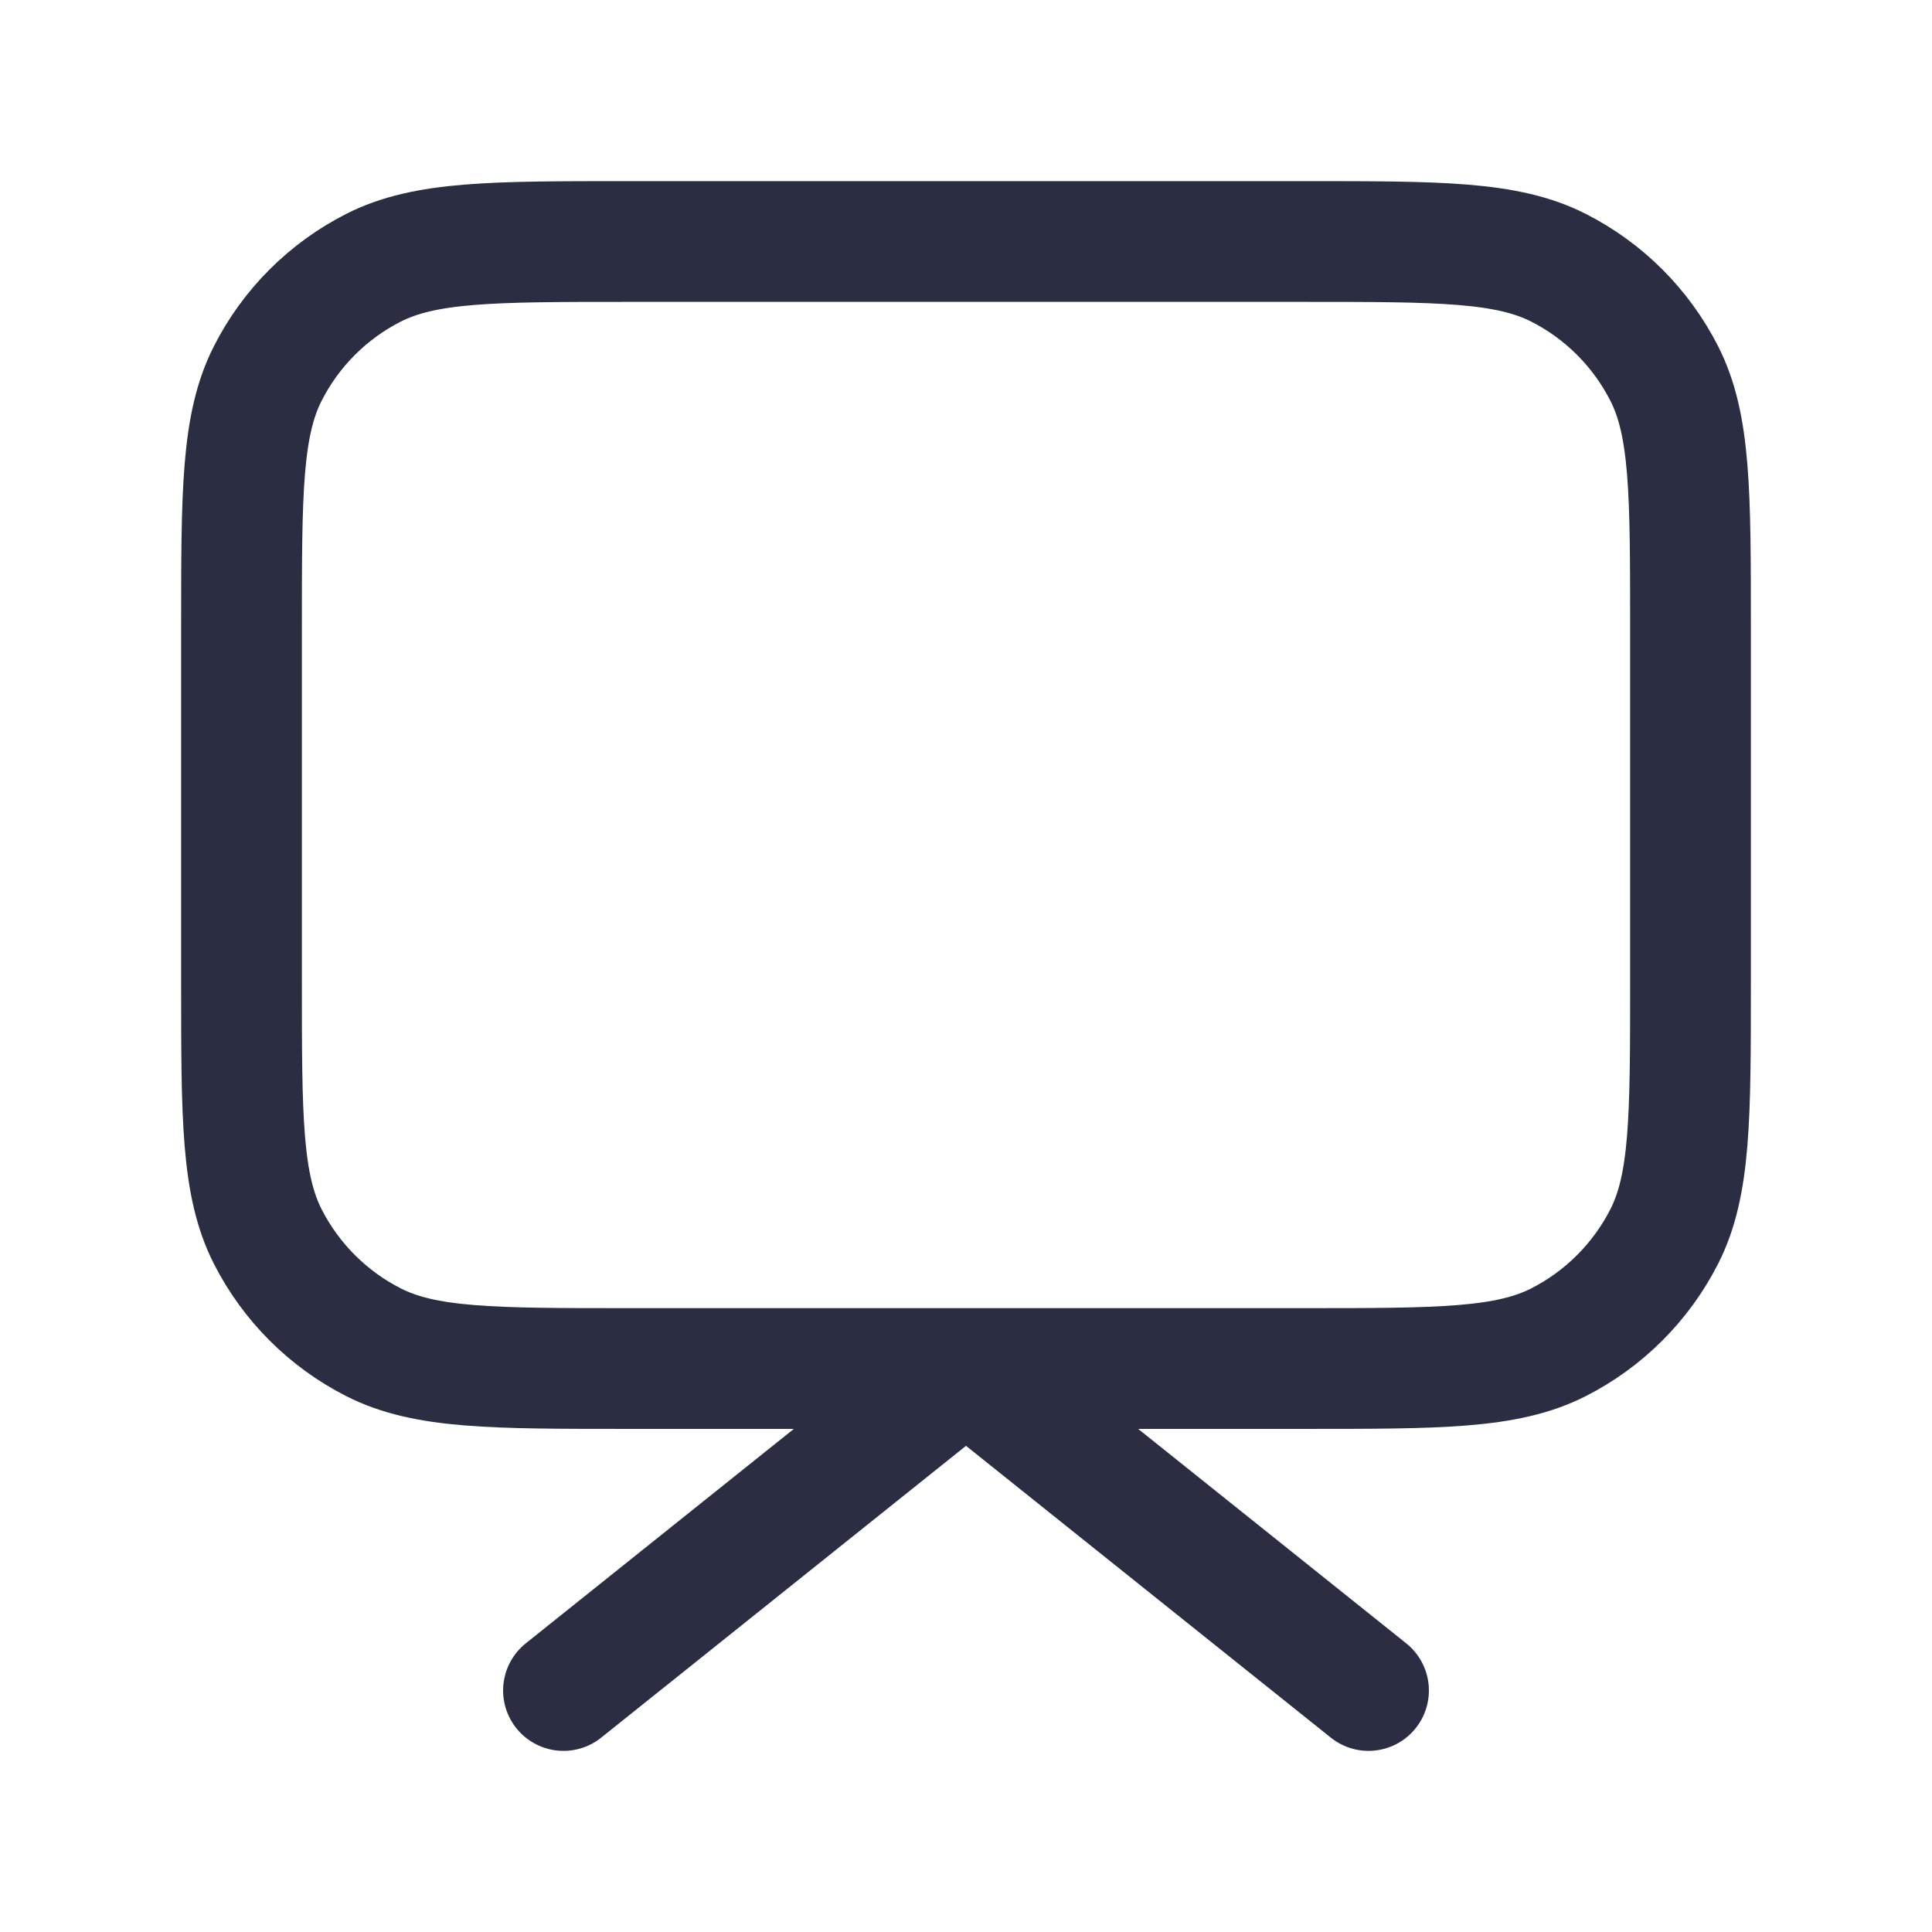
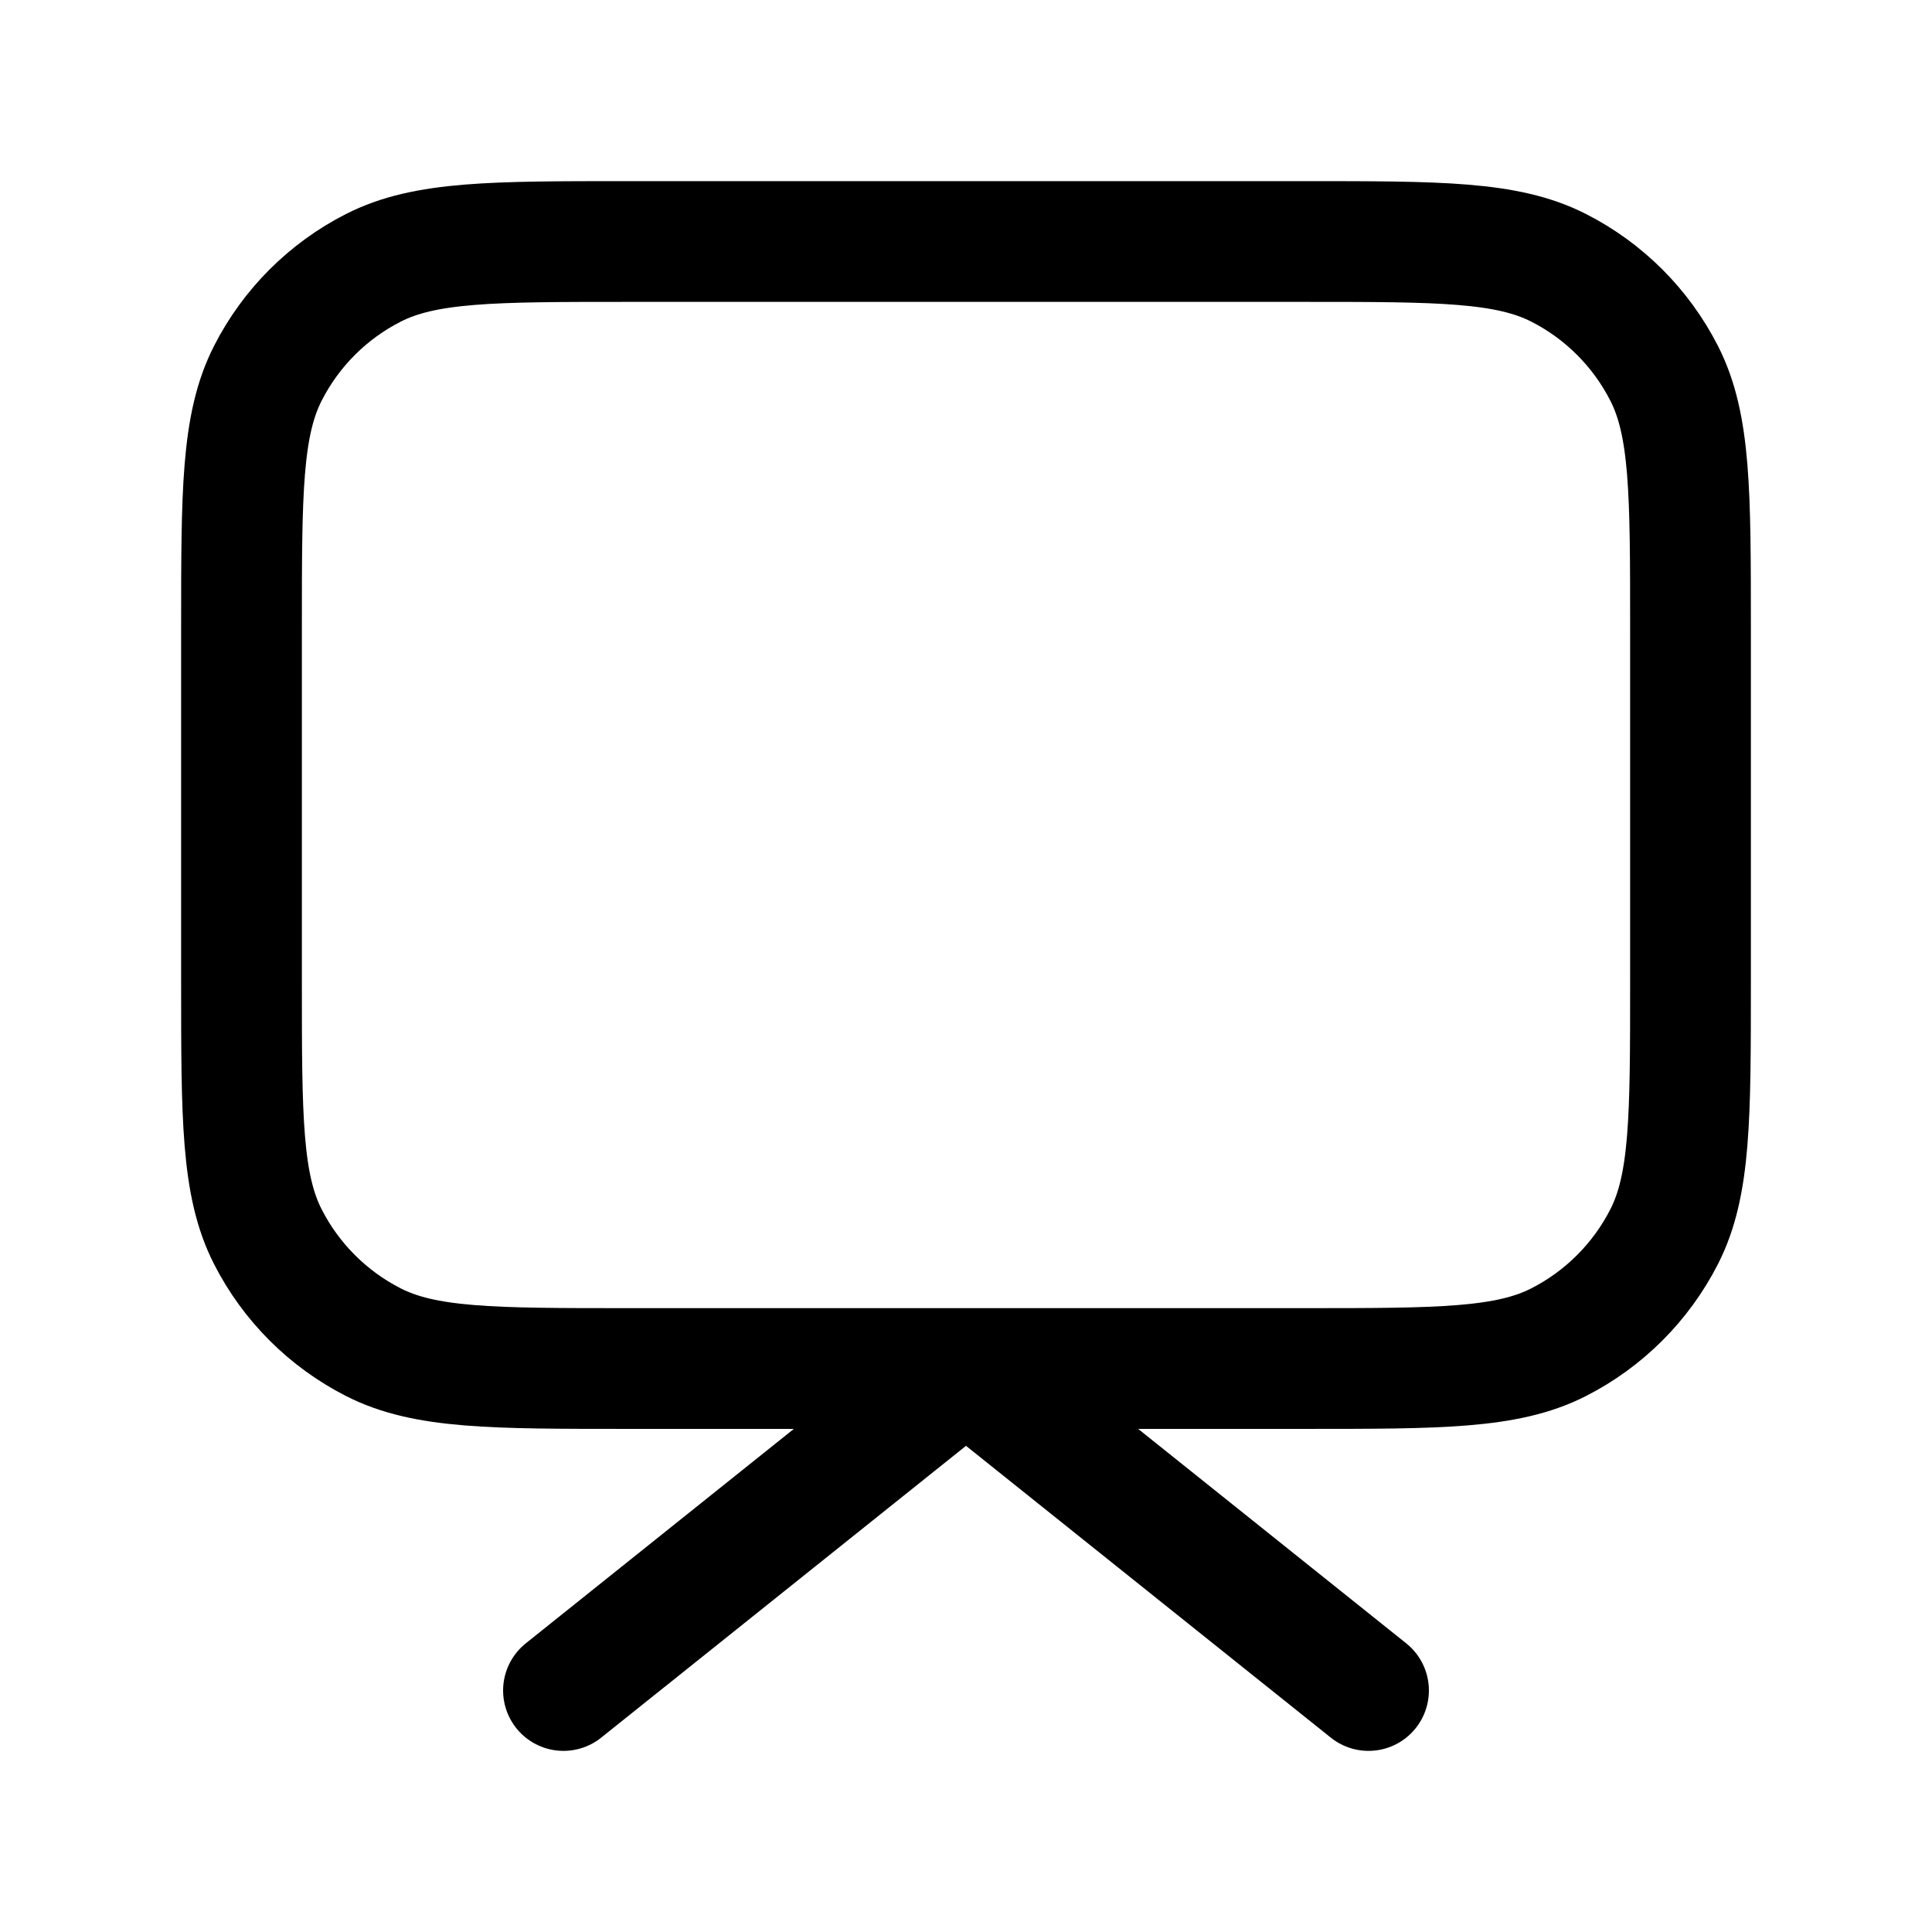
<svg xmlns="http://www.w3.org/2000/svg" width="32" height="32" viewBox="0 0 32 32" fill="none">
-   <path d="M9.333 28L16 22.667L22.667 28M10.4 22.667H21.6C23.84 22.667 24.96 22.667 25.816 22.231C26.569 21.847 27.18 21.235 27.564 20.483C28 19.627 28 18.507 28 16.267V10.4C28 8.16 28 7.04 27.564 6.184C27.18 5.431 26.569 4.819 25.816 4.436C24.96 4 23.84 4 21.6 4H10.4C8.16 4 7.04 4 6.184 4.436C5.431 4.819 4.819 5.431 4.436 6.184C4 7.04 4 8.16 4 10.4V16.267C4 18.507 4 19.627 4.436 20.483C4.819 21.235 5.431 21.847 6.184 22.231C7.04 22.667 8.16 22.667 10.4 22.667Z" stroke="#2B2D42" stroke-width="2" stroke-linecap="round" stroke-linejoin="round" />
+   <path d="M9.333 28L16 22.667L22.667 28M10.4 22.667H21.6C23.84 22.667 24.96 22.667 25.816 22.231C26.569 21.847 27.18 21.235 27.564 20.483C28 19.627 28 18.507 28 16.267V10.4C28 8.16 28 7.04 27.564 6.184C27.18 5.431 26.569 4.819 25.816 4.436C24.96 4 23.84 4 21.6 4H10.4C8.16 4 7.04 4 6.184 4.436C5.431 4.819 4.819 5.431 4.436 6.184C4 7.04 4 8.16 4 10.4V16.267C4 18.507 4 19.627 4.436 20.483C4.819 21.235 5.431 21.847 6.184 22.231C7.04 22.667 8.16 22.667 10.4 22.667Z" stroke="currentColor" stroke-width="2" stroke-linecap="round" stroke-linejoin="round" />
</svg>
